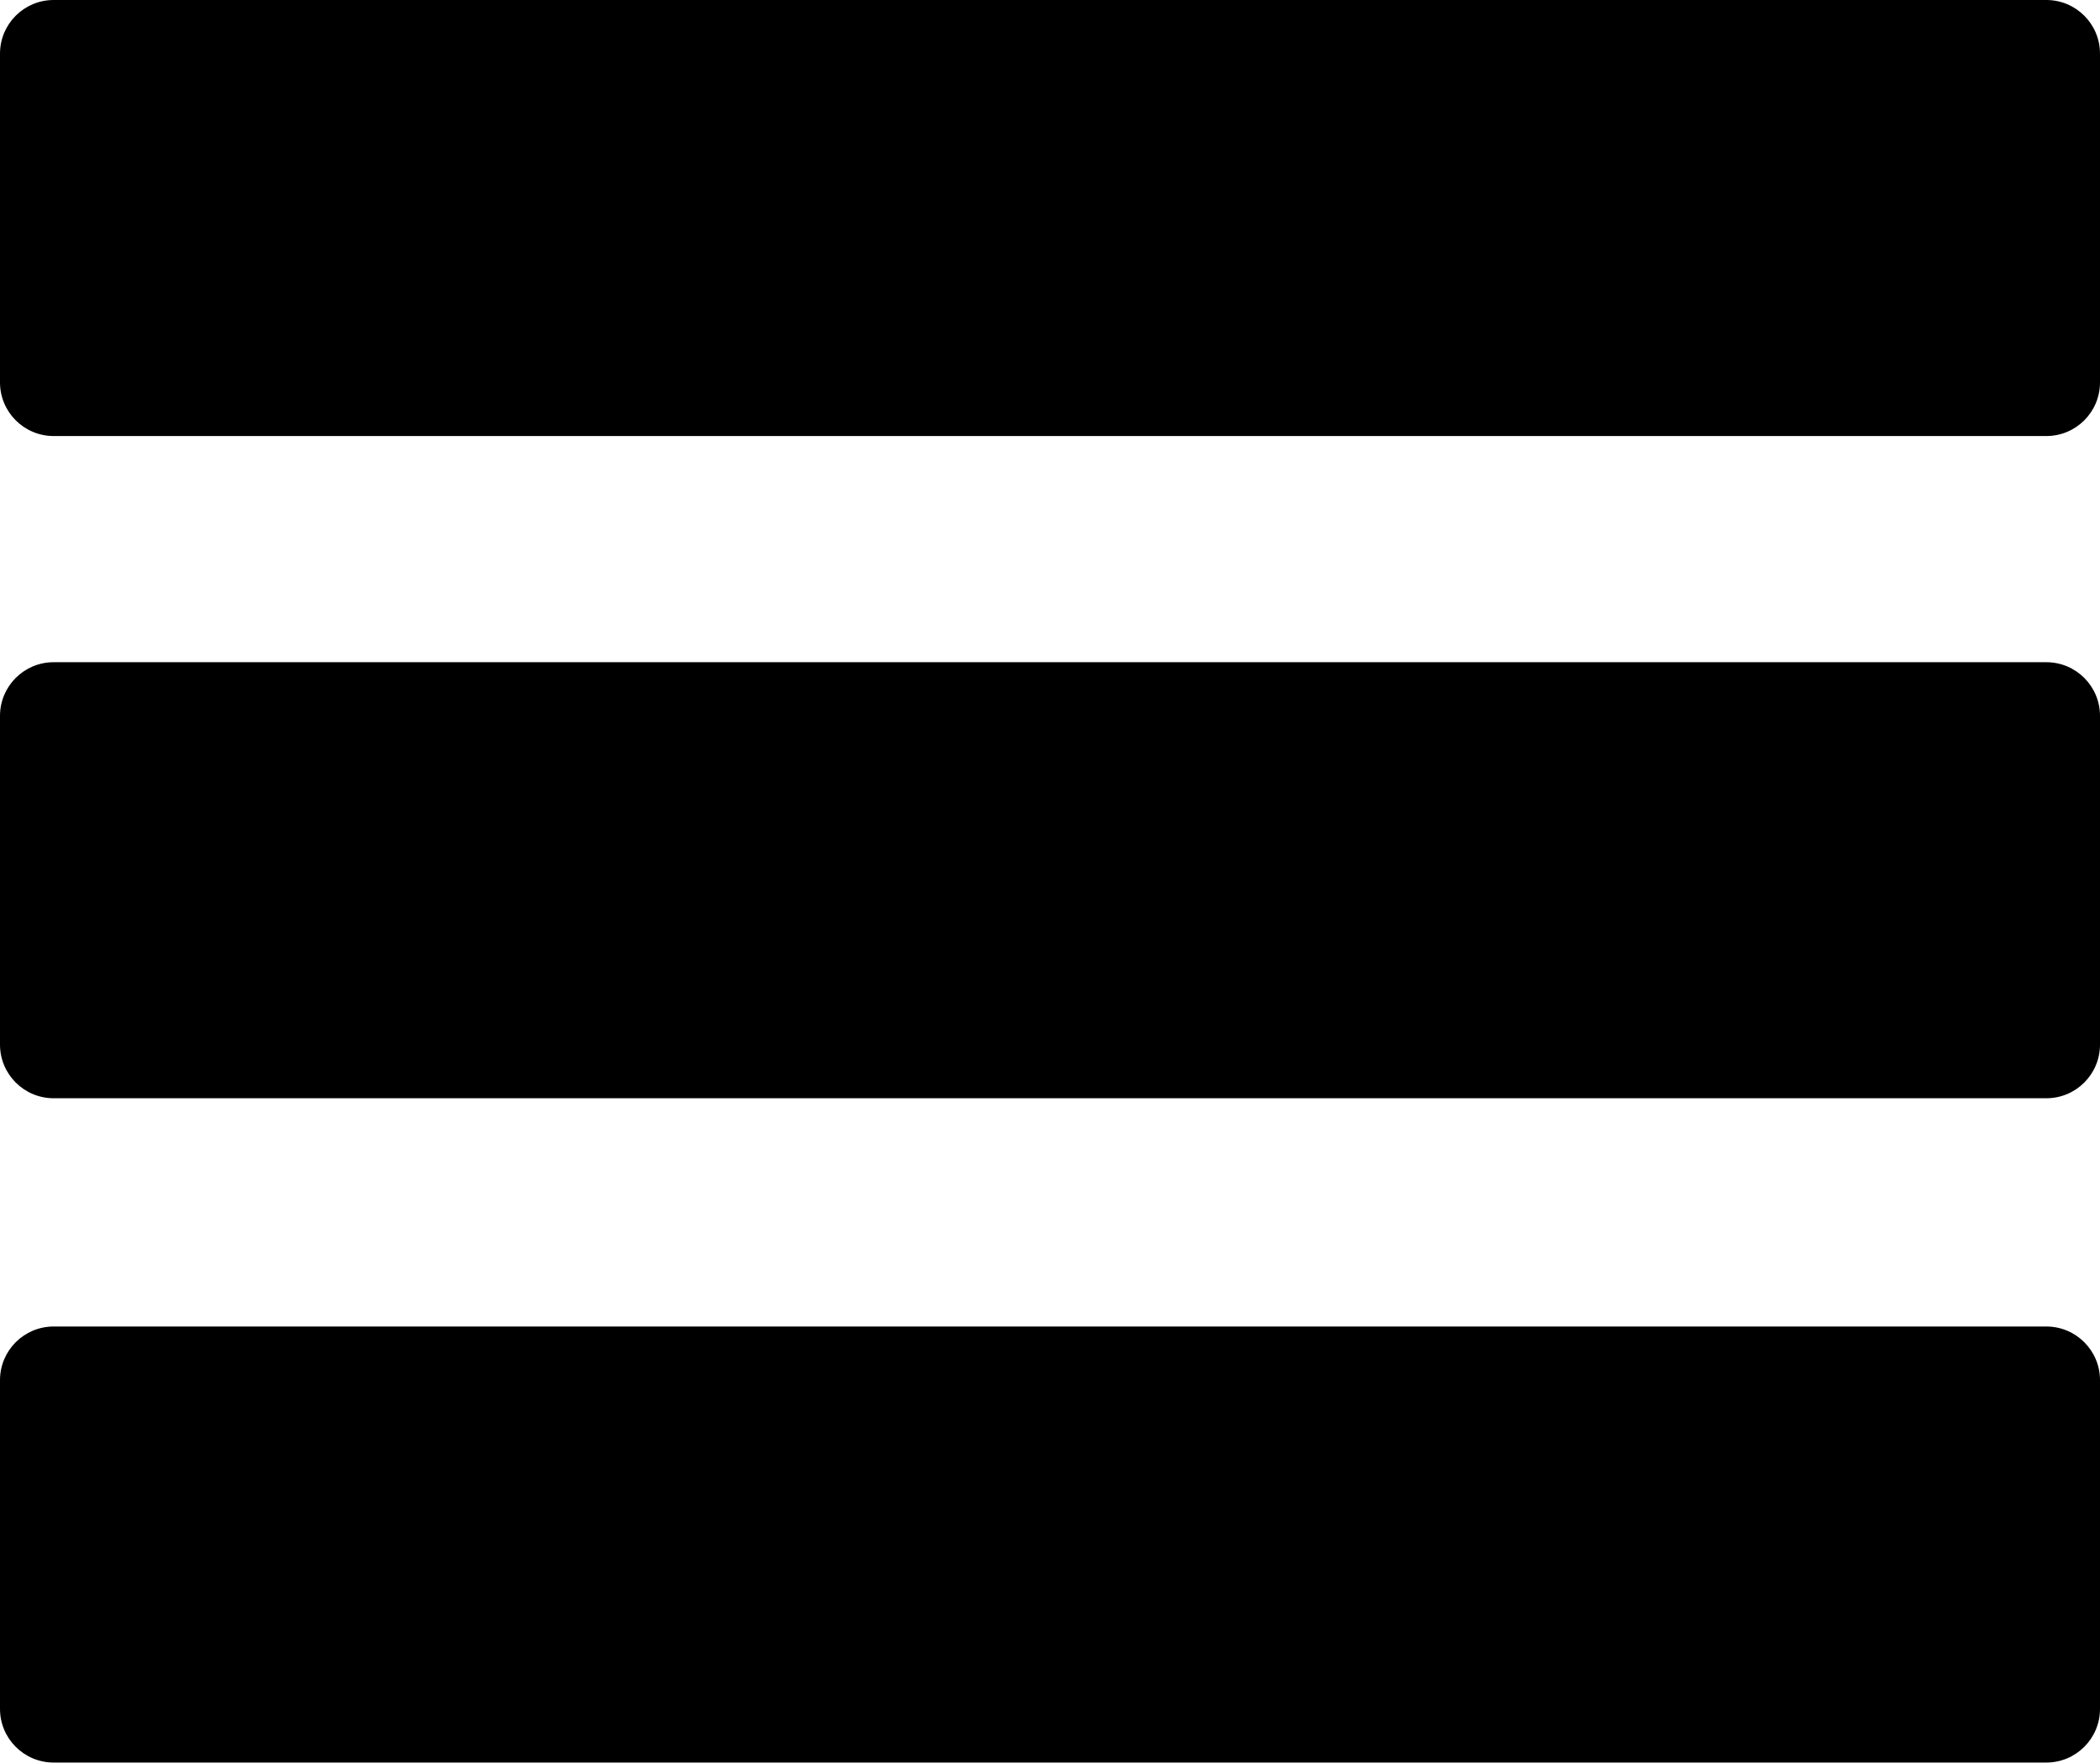
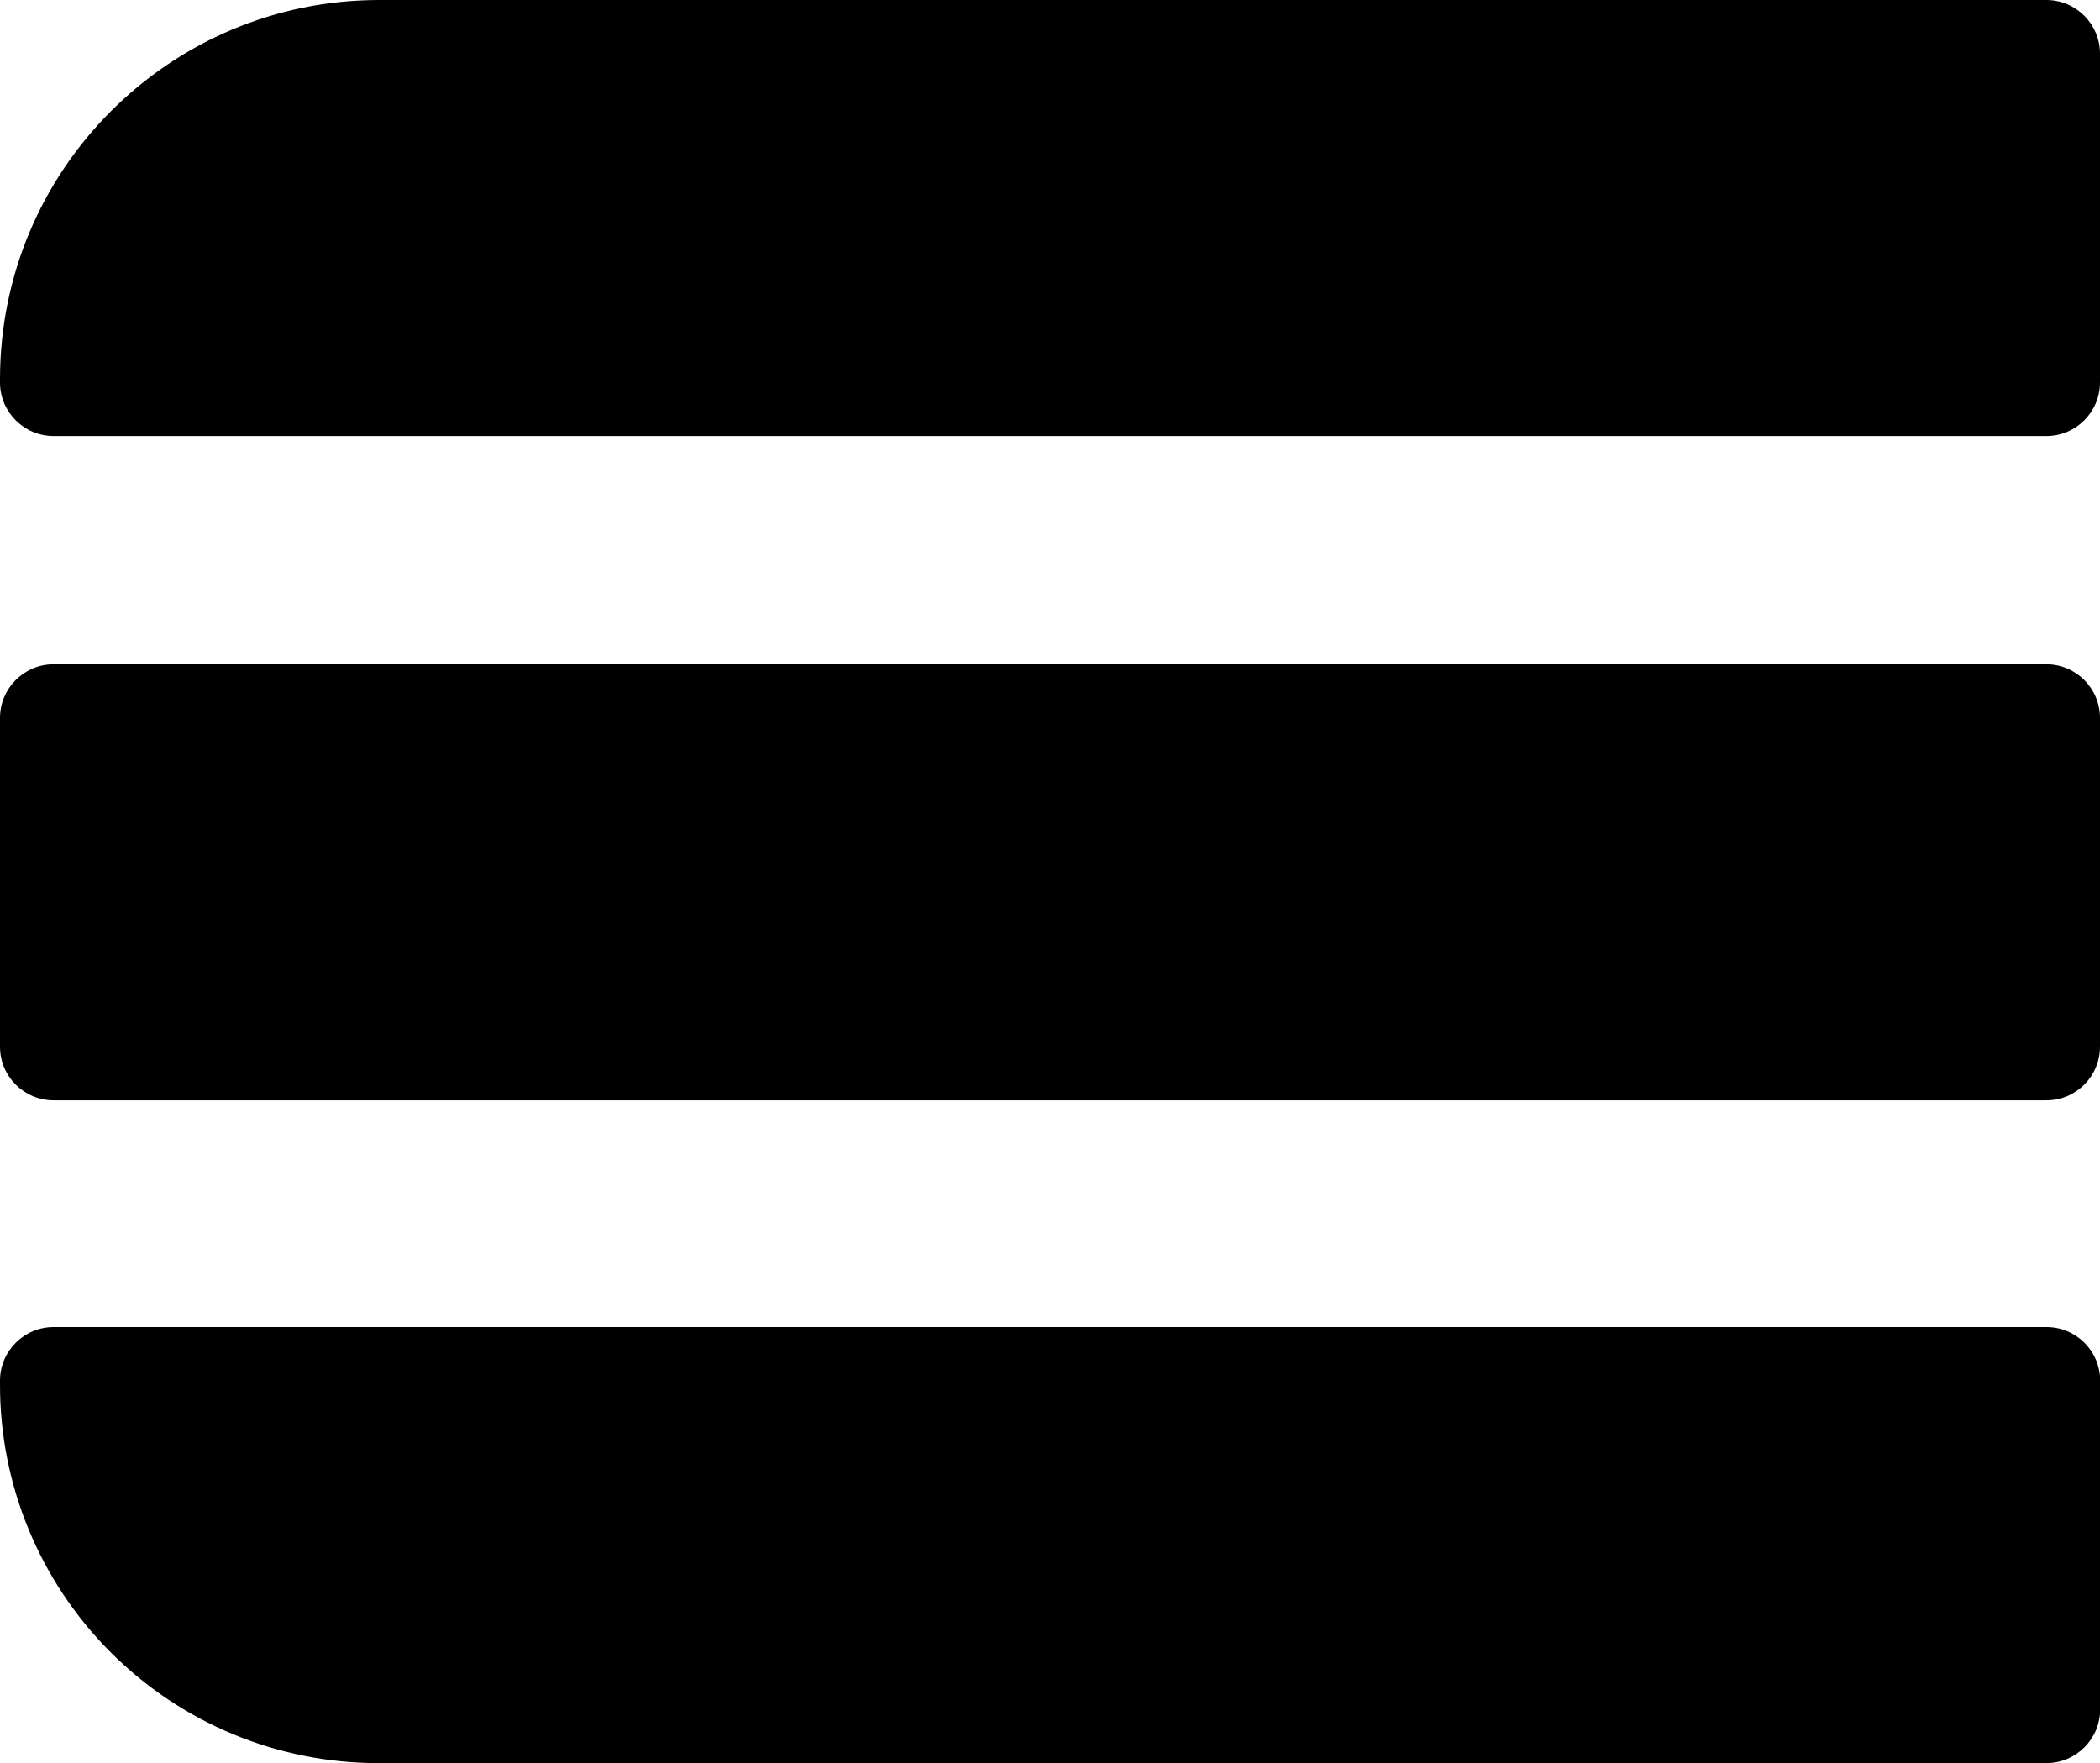
<svg xmlns="http://www.w3.org/2000/svg" viewBox="0 0 110.76 92.97">
  <g id="Layer_2" data-name="Layer 2">
    <g id="Layer_1-2" data-name="Layer 1">
-       <rect y="69.97" width="110.76" height="23" rx="2.83" ry="2.83" />
-       <rect width="110.76" height="23" rx="2.83" ry="2.83" />
-       <rect y="34.93" width="110.76" height="23" rx="2.83" ry="2.83" />
+       <path d="M2.83,23h105.1a2.83,2.83,0,0,0,2.83-2.83V2.83A2.83,2.83,0,0,0,107.93,0H20A20,20,0,0,0,0,20v.19A2.83,2.83,0,0,0,2.83,23Z" />
+       <path d="M19.94,93h88a2.84,2.84,0,0,0,2.83-2.84V72.8A2.83,2.83,0,0,0,107.93,70H2.83A2.83,2.83,0,0,0,0,72.8V73A19.94,19.94,0,0,0,19.94,93Z" />
+       <rect y="35.04" width="110.76" height="23" rx="2.83" ry="2.83" />
    </g>
  </g>
</svg>
